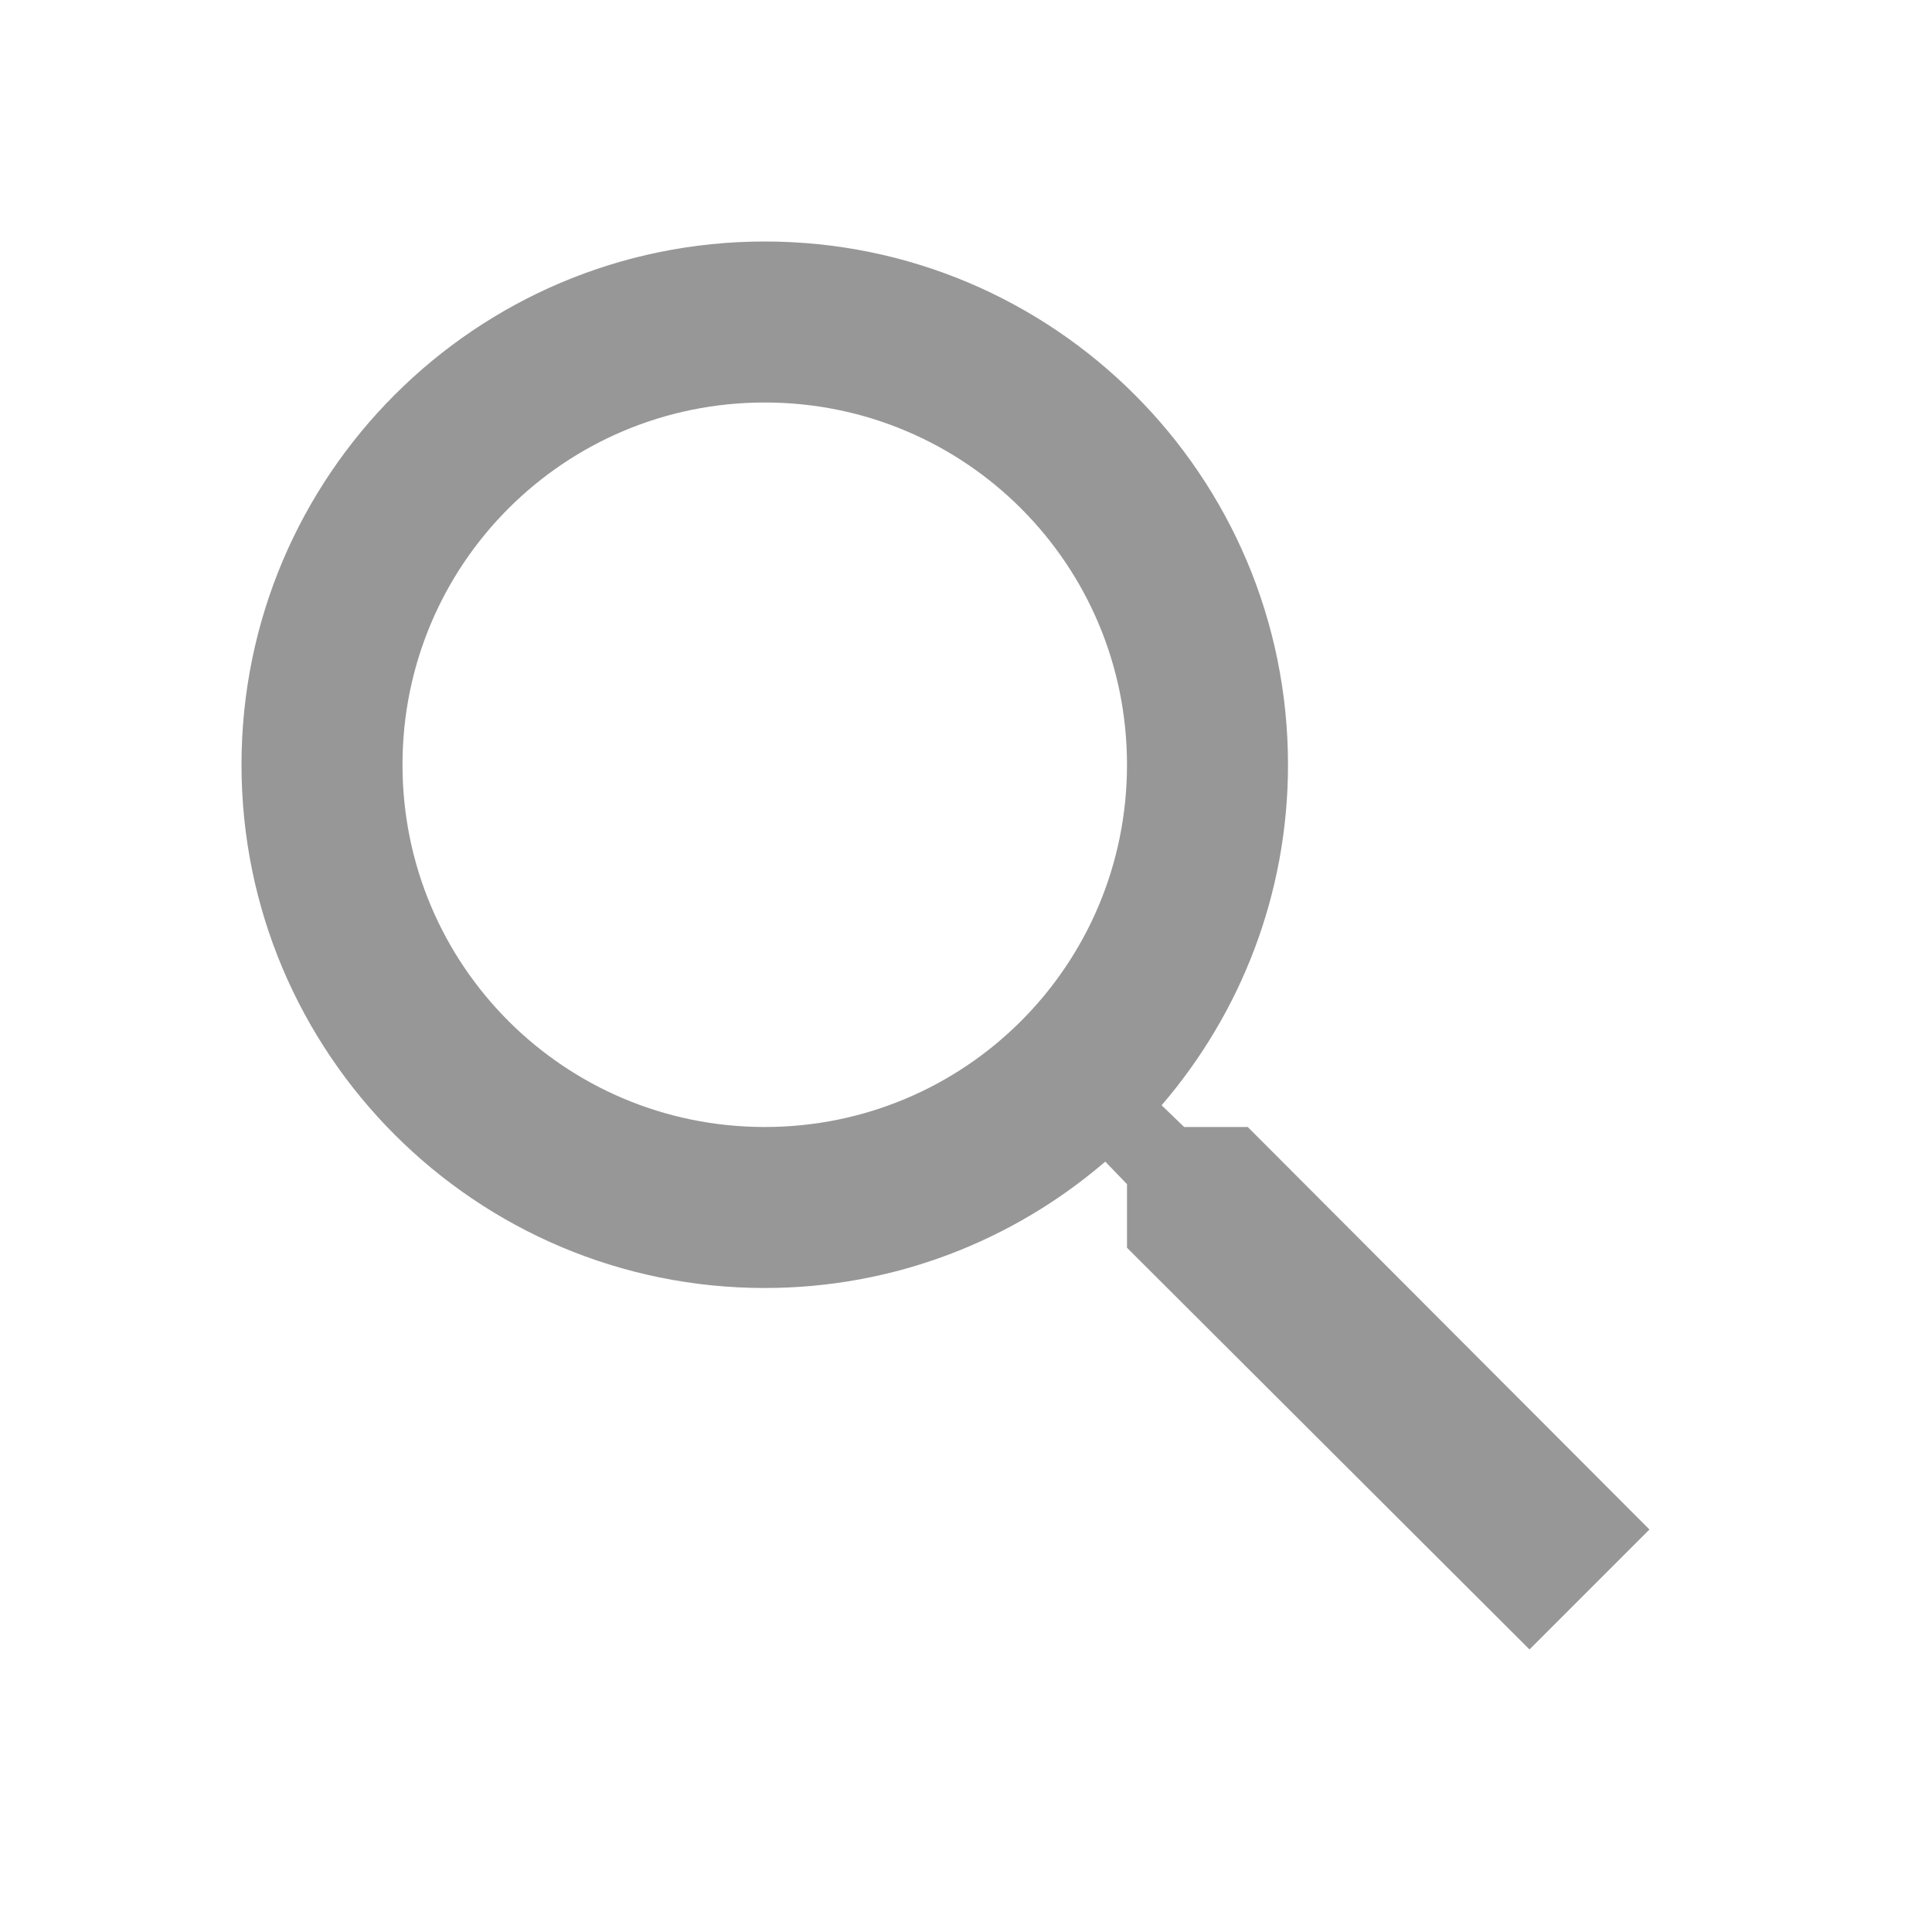
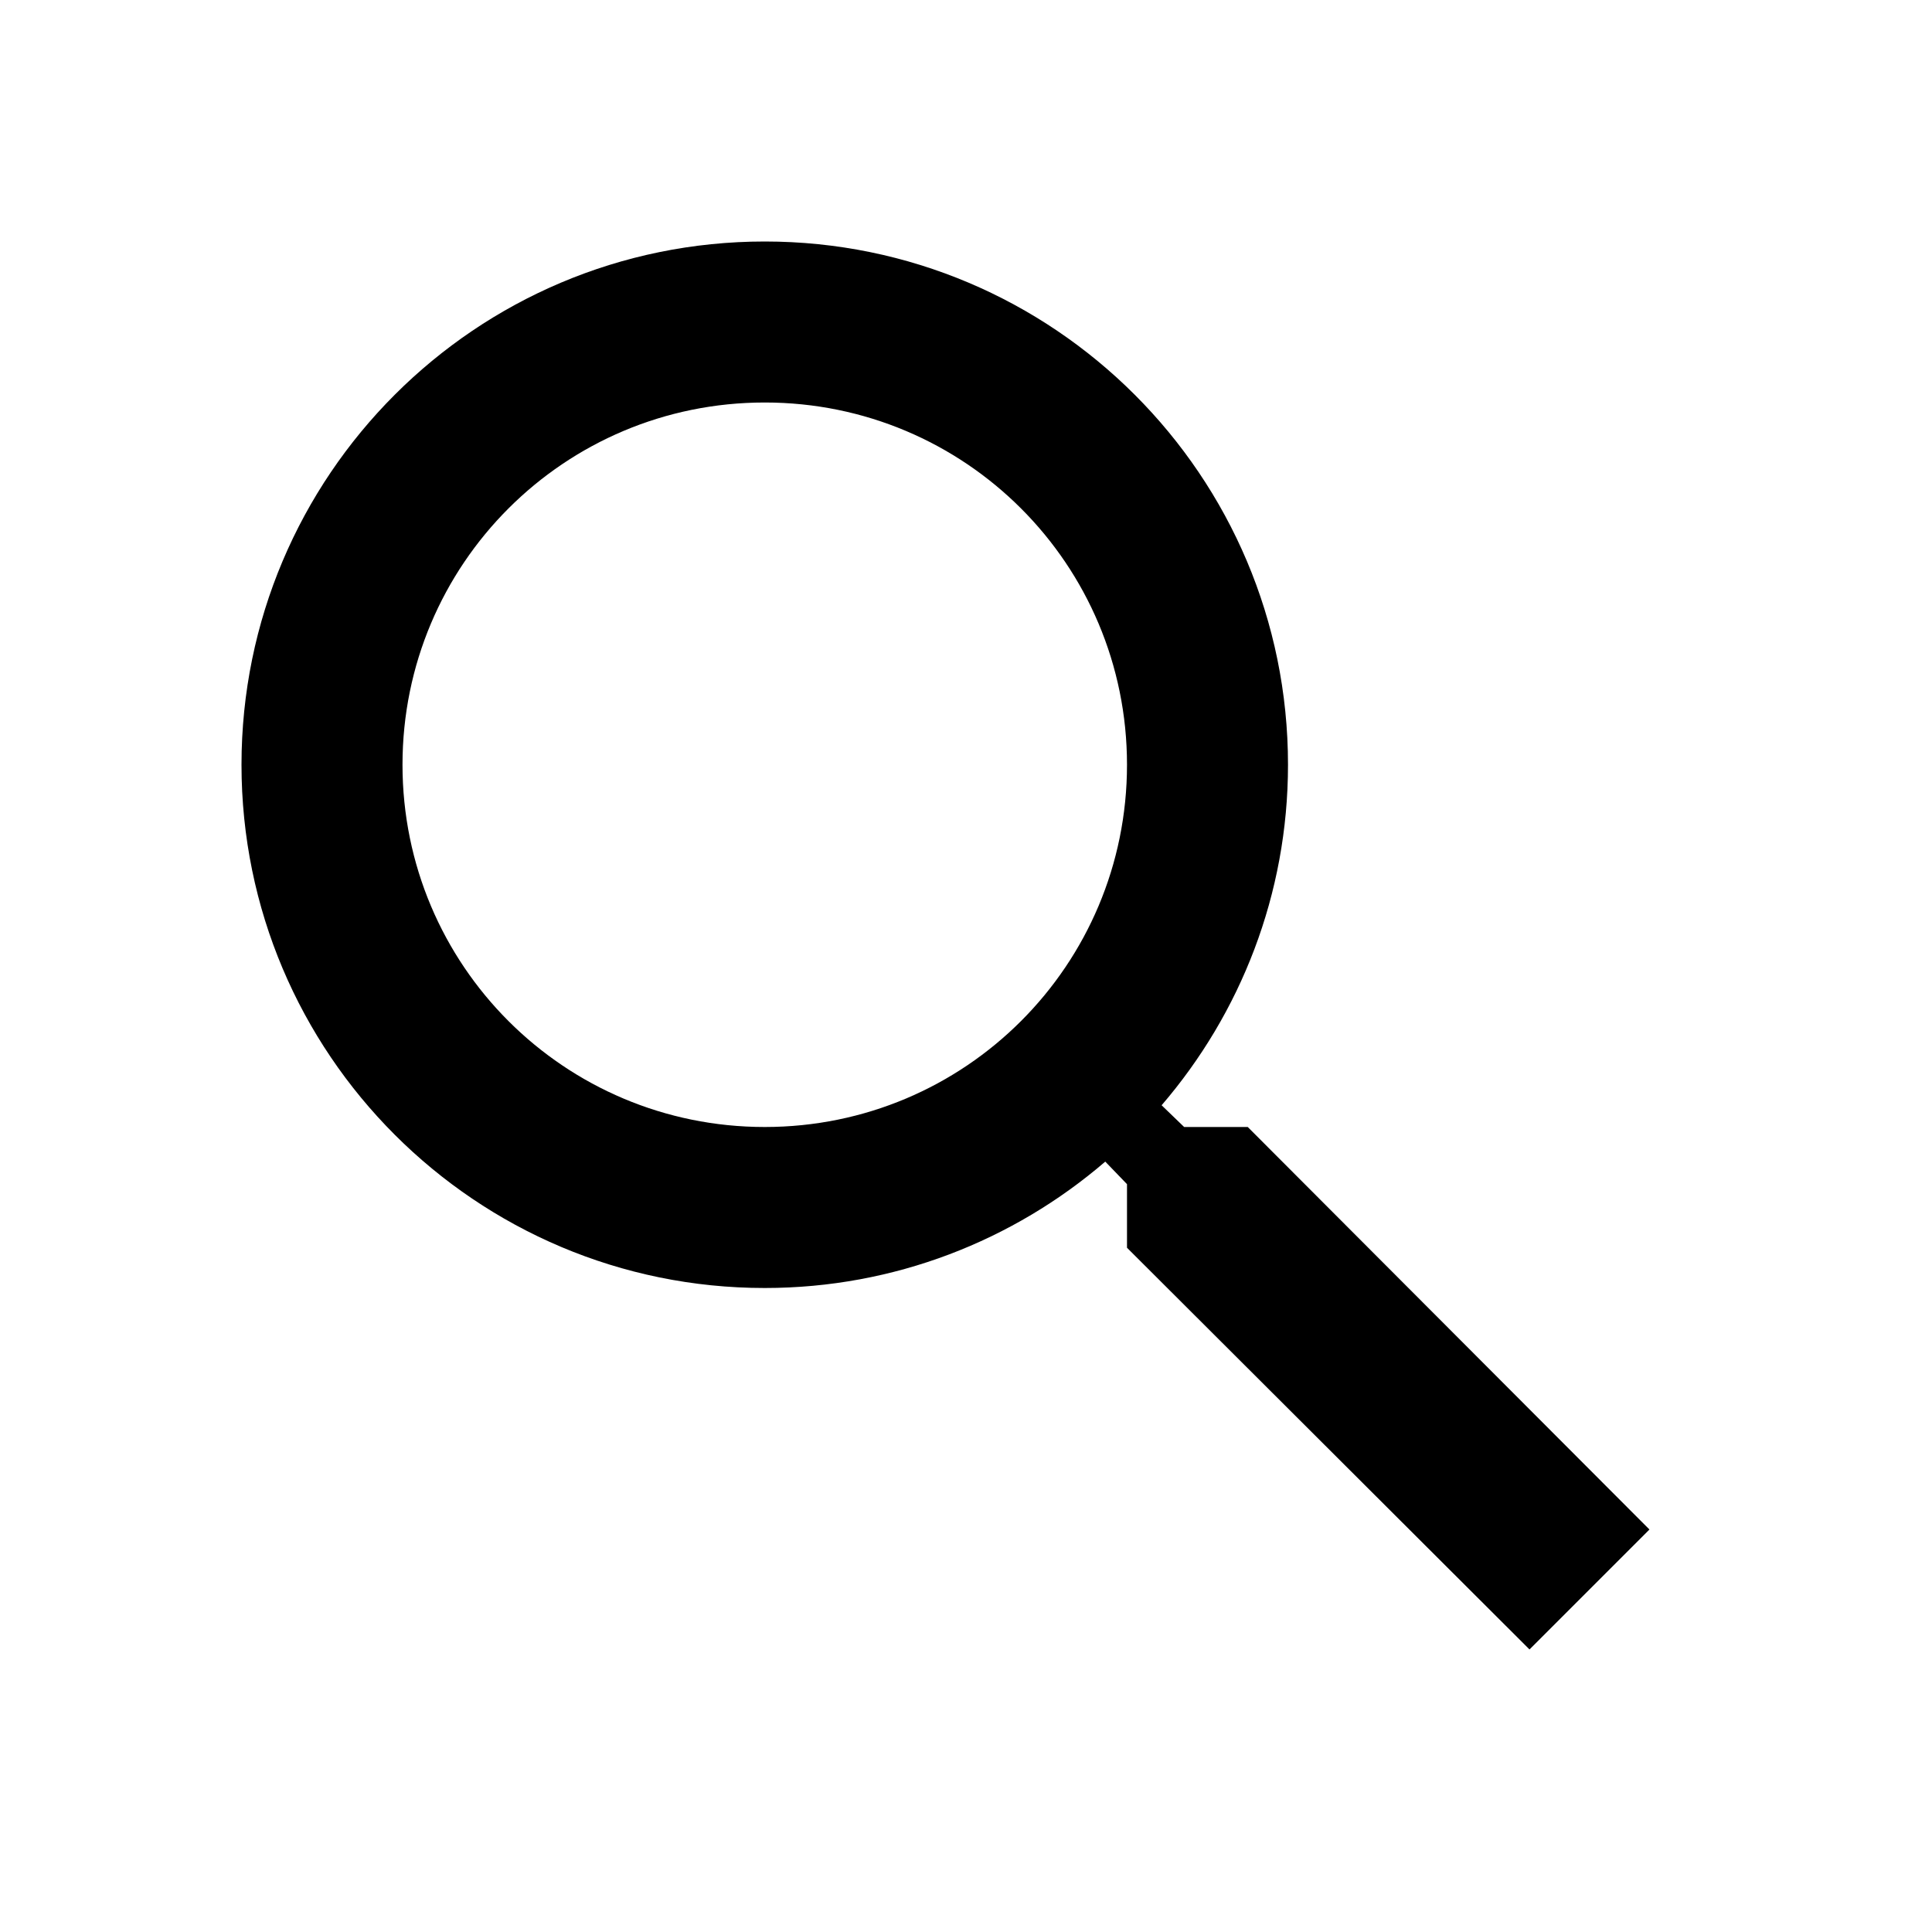
- <svg xmlns="http://www.w3.org/2000/svg" width="24" height="24" viewBox="0 0 24 24" fill="none">
-   <path fill-rule="evenodd" clip-rule="evenodd" d="M15.5 14H14.71L14.43 13.73C15.41 12.59 16 11.11 16 9.5C16 5.91 13.09 3 9.5 3C5.91 3 3 5.91 3 9.5C3 13.09 5.91 16 9.5 16C11.11 16 12.59 15.41 13.73 14.43L14 14.71V15.5L19 20.49L20.49 19L15.5 14ZM9.5 14C7.01 14 5 11.99 5 9.5C5 7.01 7.01 5 9.5 5C11.99 5 14 7.01 14 9.5C14 11.99 11.99 14 9.5 14Z" fill="#979797" />
+ <svg xmlns="http://www.w3.org/2000/svg" width="24" height="24" viewBox="0 0 24 24">
+   <path fill-rule="evenodd" clip-rule="evenodd" d="M15.5 14H14.71L14.43 13.73C15.41 12.59 16 11.11 16 9.5C16 5.91 13.09 3 9.5 3C5.91 3 3 5.91 3 9.5C3 13.09 5.91 16 9.5 16C11.11 16 12.59 15.41 13.73 14.43L14 14.71V15.5L19 20.49L20.49 19L15.5 14ZM9.5 14C7.01 14 5 11.99 5 9.5C5 7.01 7.01 5 9.5 5C11.99 5 14 7.01 14 9.5C14 11.99 11.99 14 9.5 14Z" />
</svg>
